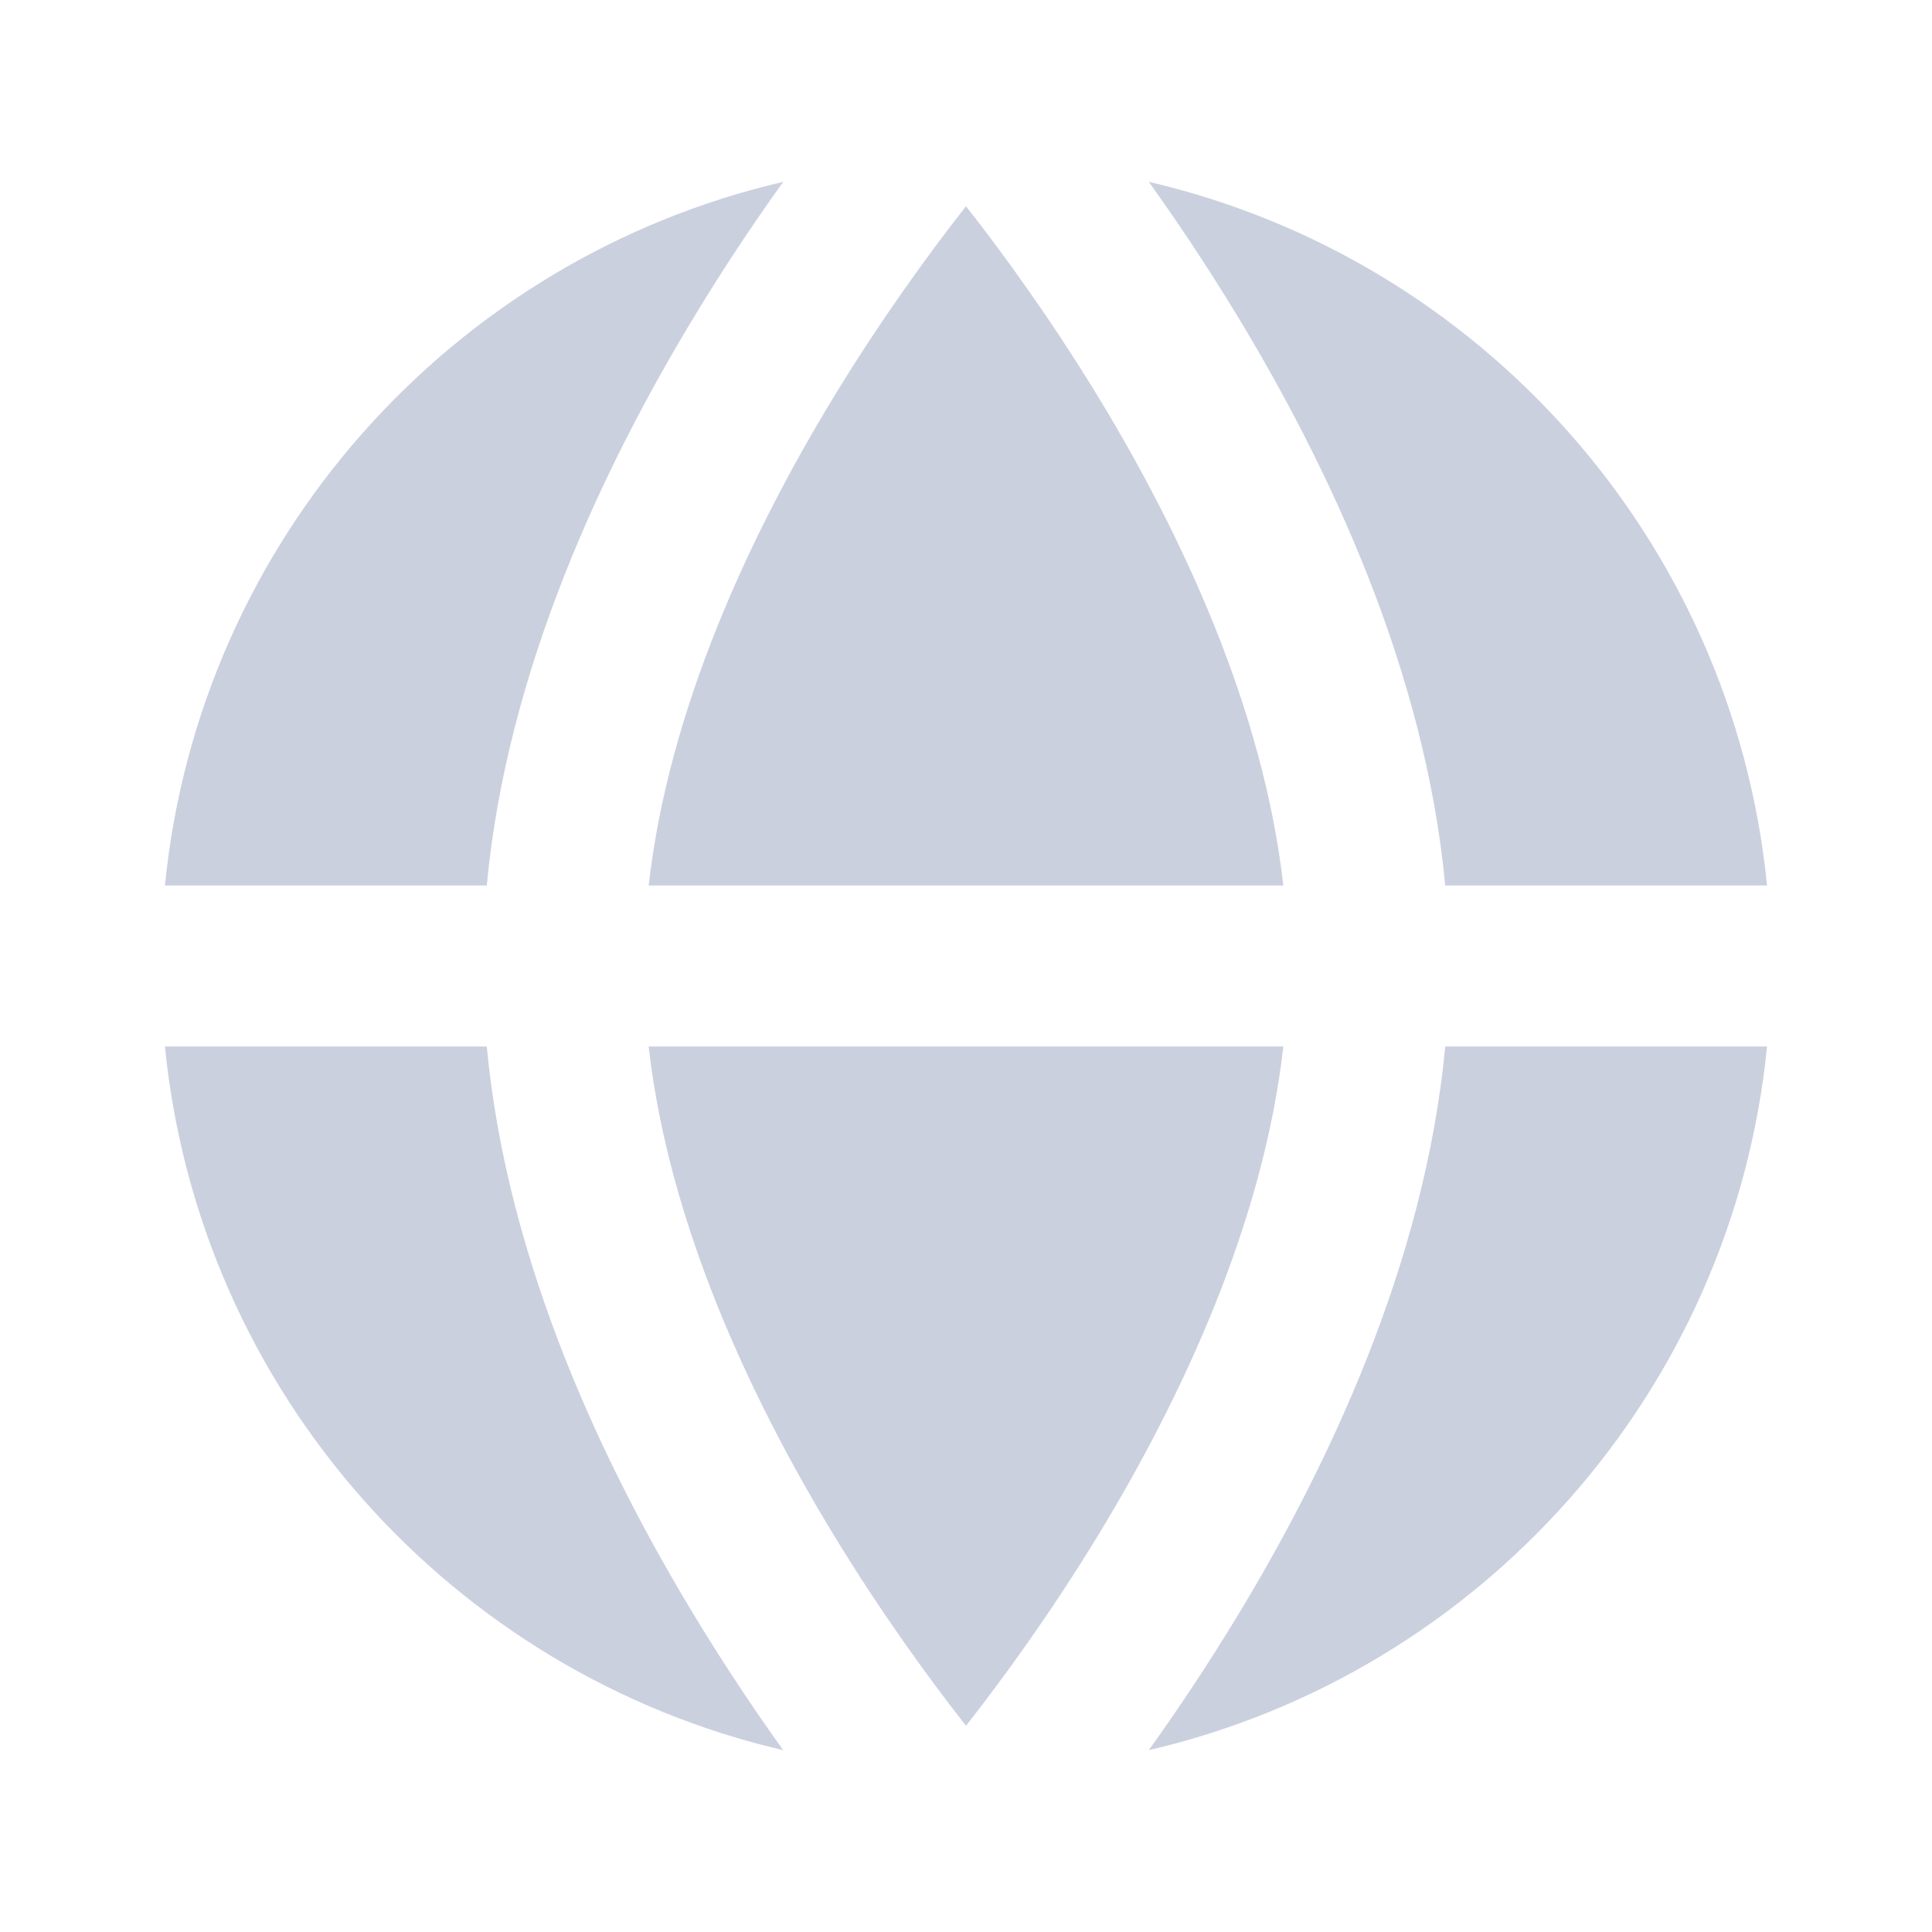
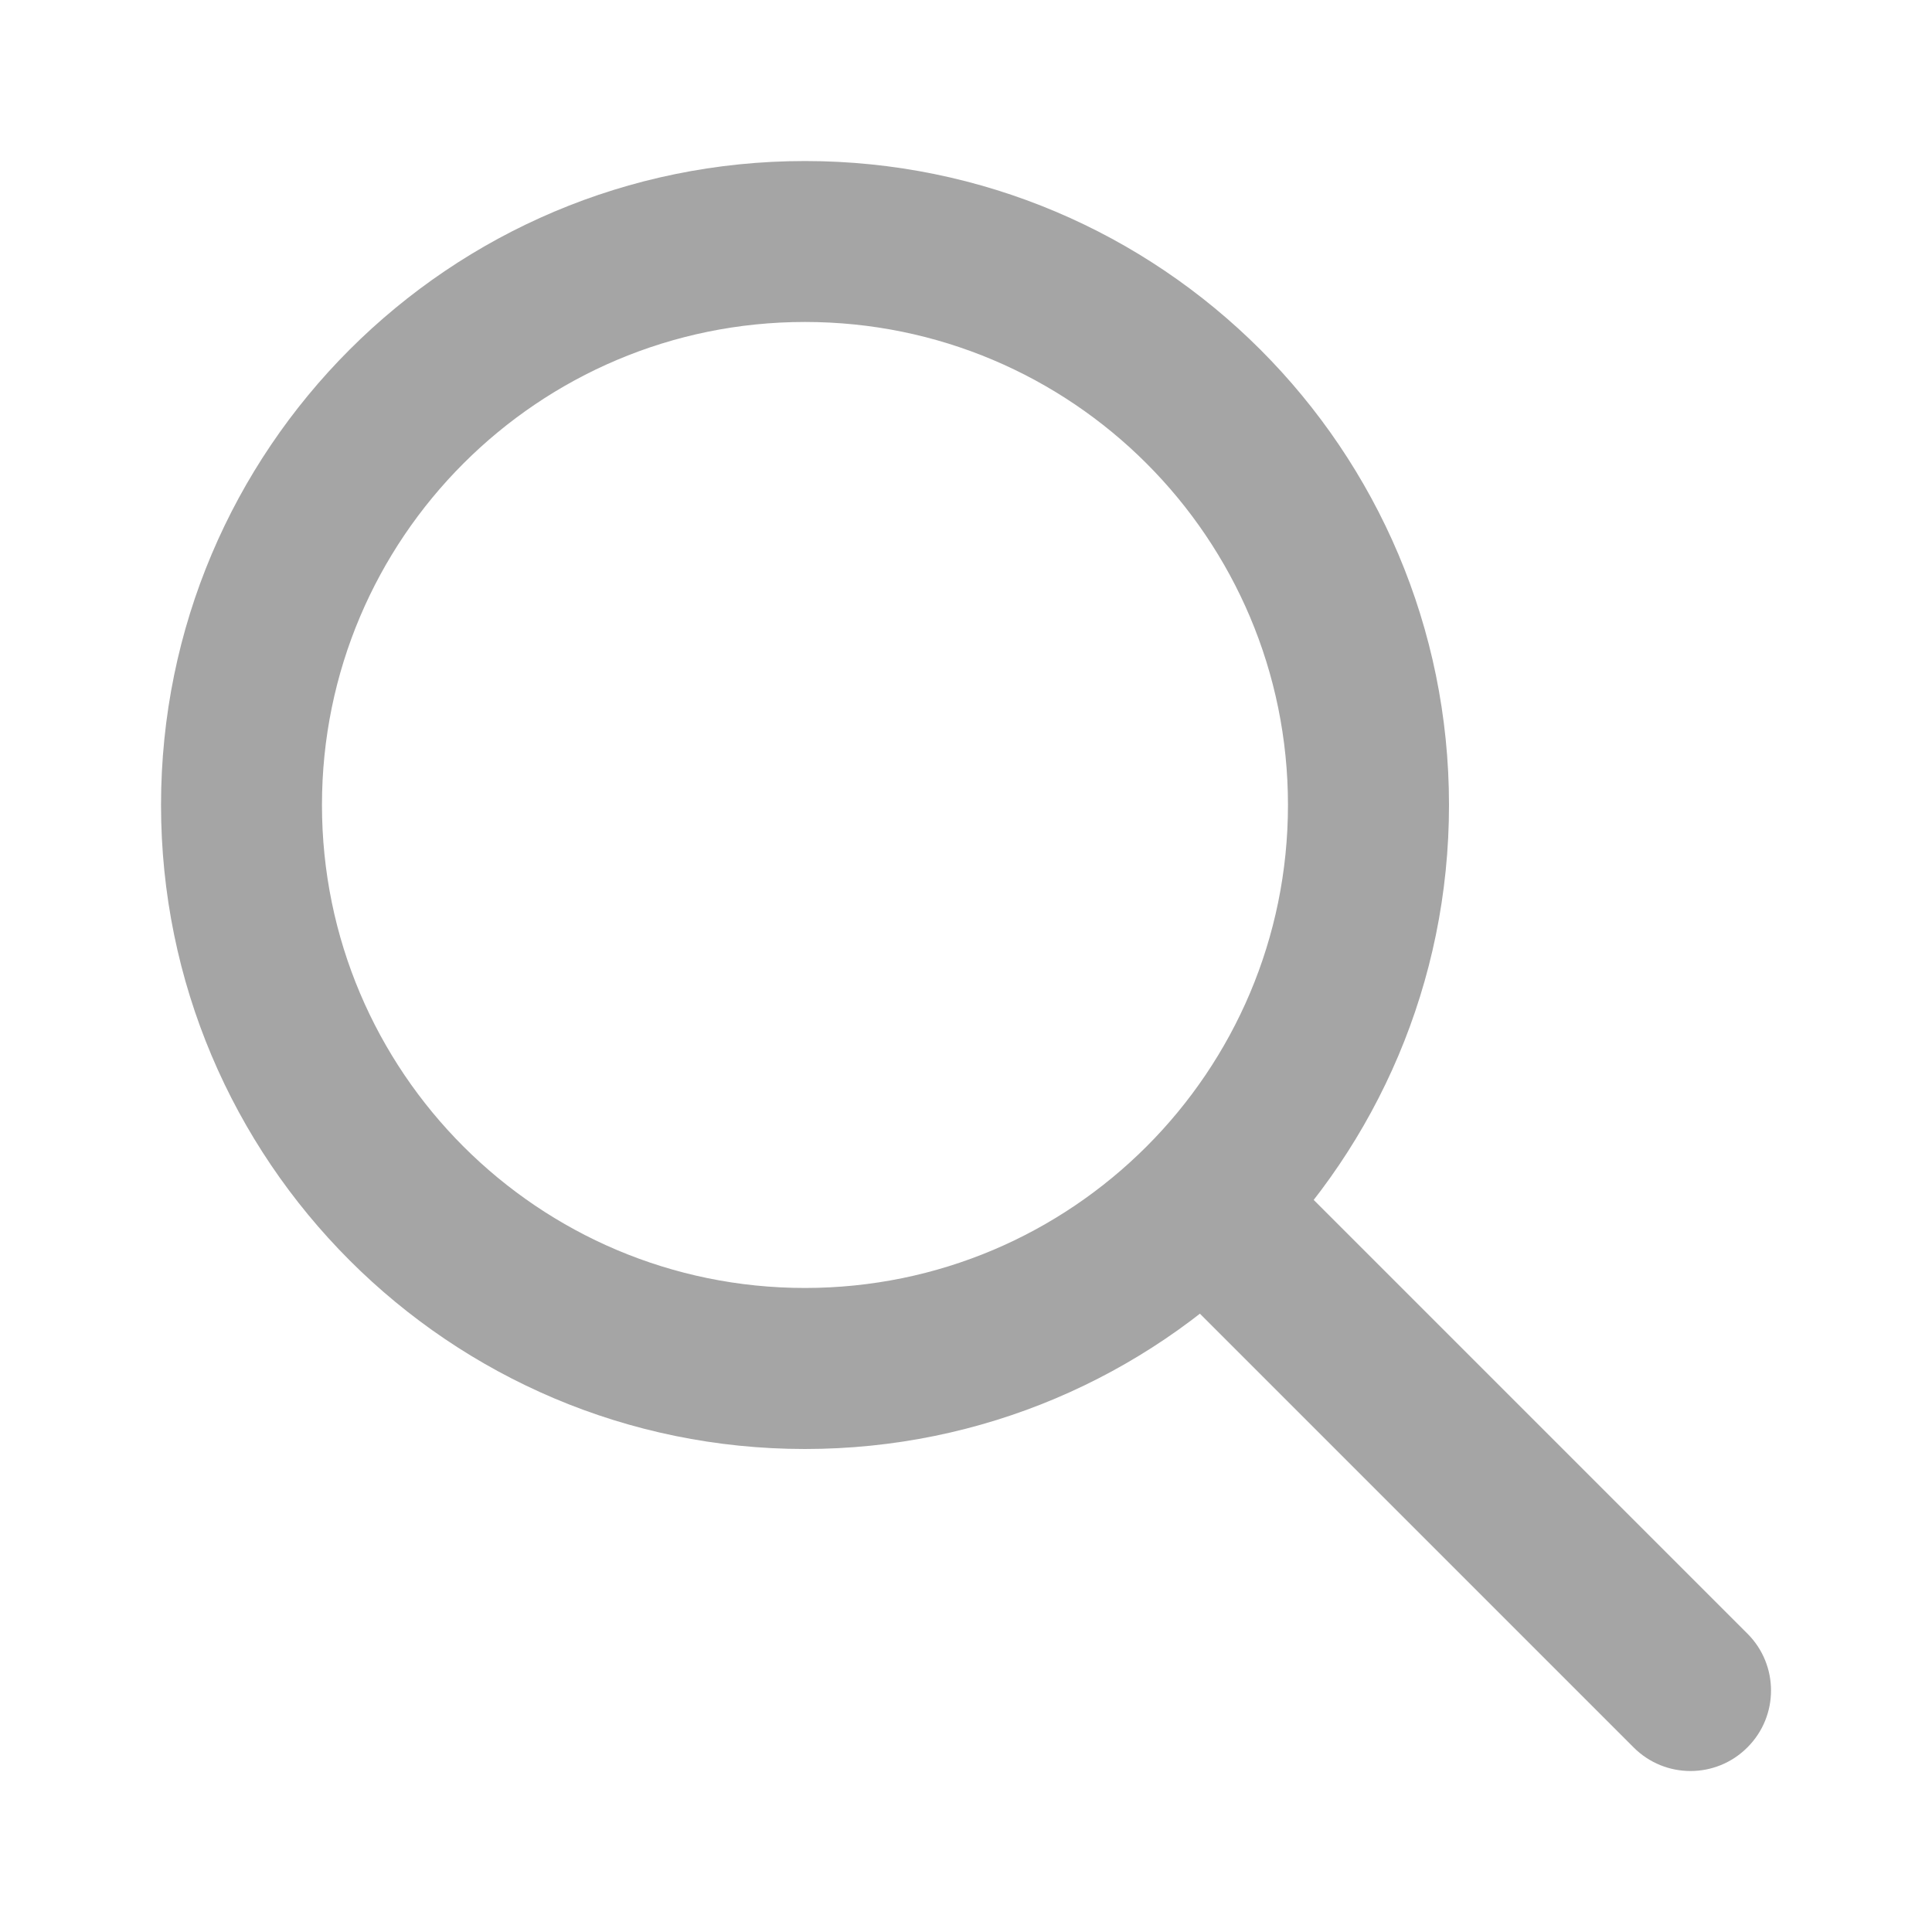
- <svg xmlns="http://www.w3.org/2000/svg" width="24" height="24" viewBox="0 0 24 24" fill="none">
-   <path d="M9.729 2.259C5.615 3.214 2.475 6.708 2.049 11H6.047C6.298 8.313 7.502 5.777 8.646 3.897C9.017 3.286 9.388 2.735 9.729 2.259Z" fill="#CBD0DF" />
-   <path d="M2.049 13C2.475 17.292 5.615 20.785 9.729 21.741C9.388 21.265 9.017 20.713 8.646 20.103C7.502 18.223 6.298 15.687 6.047 13H2.049Z" fill="#CBD0DF" />
-   <path d="M14.271 21.741C14.612 21.265 14.983 20.713 15.354 20.103C16.497 18.223 17.702 15.687 17.953 13H21.951C21.524 17.292 18.385 20.785 14.271 21.741Z" fill="#CBD0DF" />
-   <path d="M21.951 11H17.953C17.702 8.313 16.497 5.777 15.354 3.897C14.983 3.286 14.612 2.735 14.271 2.259C18.385 3.214 21.524 6.708 21.951 11Z" fill="#CBD0DF" />
-   <path d="M13.646 4.936C14.7 6.67 15.696 8.825 15.942 11H8.058C8.304 8.825 9.3 6.67 10.354 4.936C10.952 3.954 11.55 3.135 12 2.562C12.45 3.135 13.048 3.954 13.646 4.936Z" fill="#CBD0DF" />
-   <path d="M10.354 19.064C9.3 17.33 8.304 15.175 8.058 13H15.942C15.696 15.175 14.7 17.33 13.646 19.064C13.048 20.046 12.45 20.865 12 21.438C11.55 20.865 10.952 20.046 10.354 19.064Z" fill="#CBD0DF" />
+ <svg xmlns="http://www.w3.org/2000/svg" width="20" height="20" viewBox="0 0 20 20" fill="none">
+   <path fill-rule="evenodd" clip-rule="evenodd" d="M8.333 3.333C5.572 3.333 3.333 5.572 3.333 8.333C3.333 11.095 5.572 13.333 8.333 13.333C11.095 13.333 13.333 11.095 13.333 8.333C13.333 5.572 11.095 3.333 8.333 3.333ZM1.667 8.333C1.667 4.651 4.651 1.667 8.333 1.667C12.015 1.667 15 4.651 15 8.333C15 12.015 12.015 15 8.333 15C4.651 15 1.667 12.015 1.667 8.333Z" fill="#A5A5A5" />
+   <path fill-rule="evenodd" clip-rule="evenodd" d="M11.911 11.911C12.236 11.585 12.764 11.585 13.089 11.911L18.089 16.911C18.415 17.236 18.415 17.764 18.089 18.089C17.764 18.415 17.236 18.415 16.911 18.089L11.911 13.089C11.585 12.764 11.585 12.236 11.911 11.911Z" fill="#A5A5A5" />
</svg>
